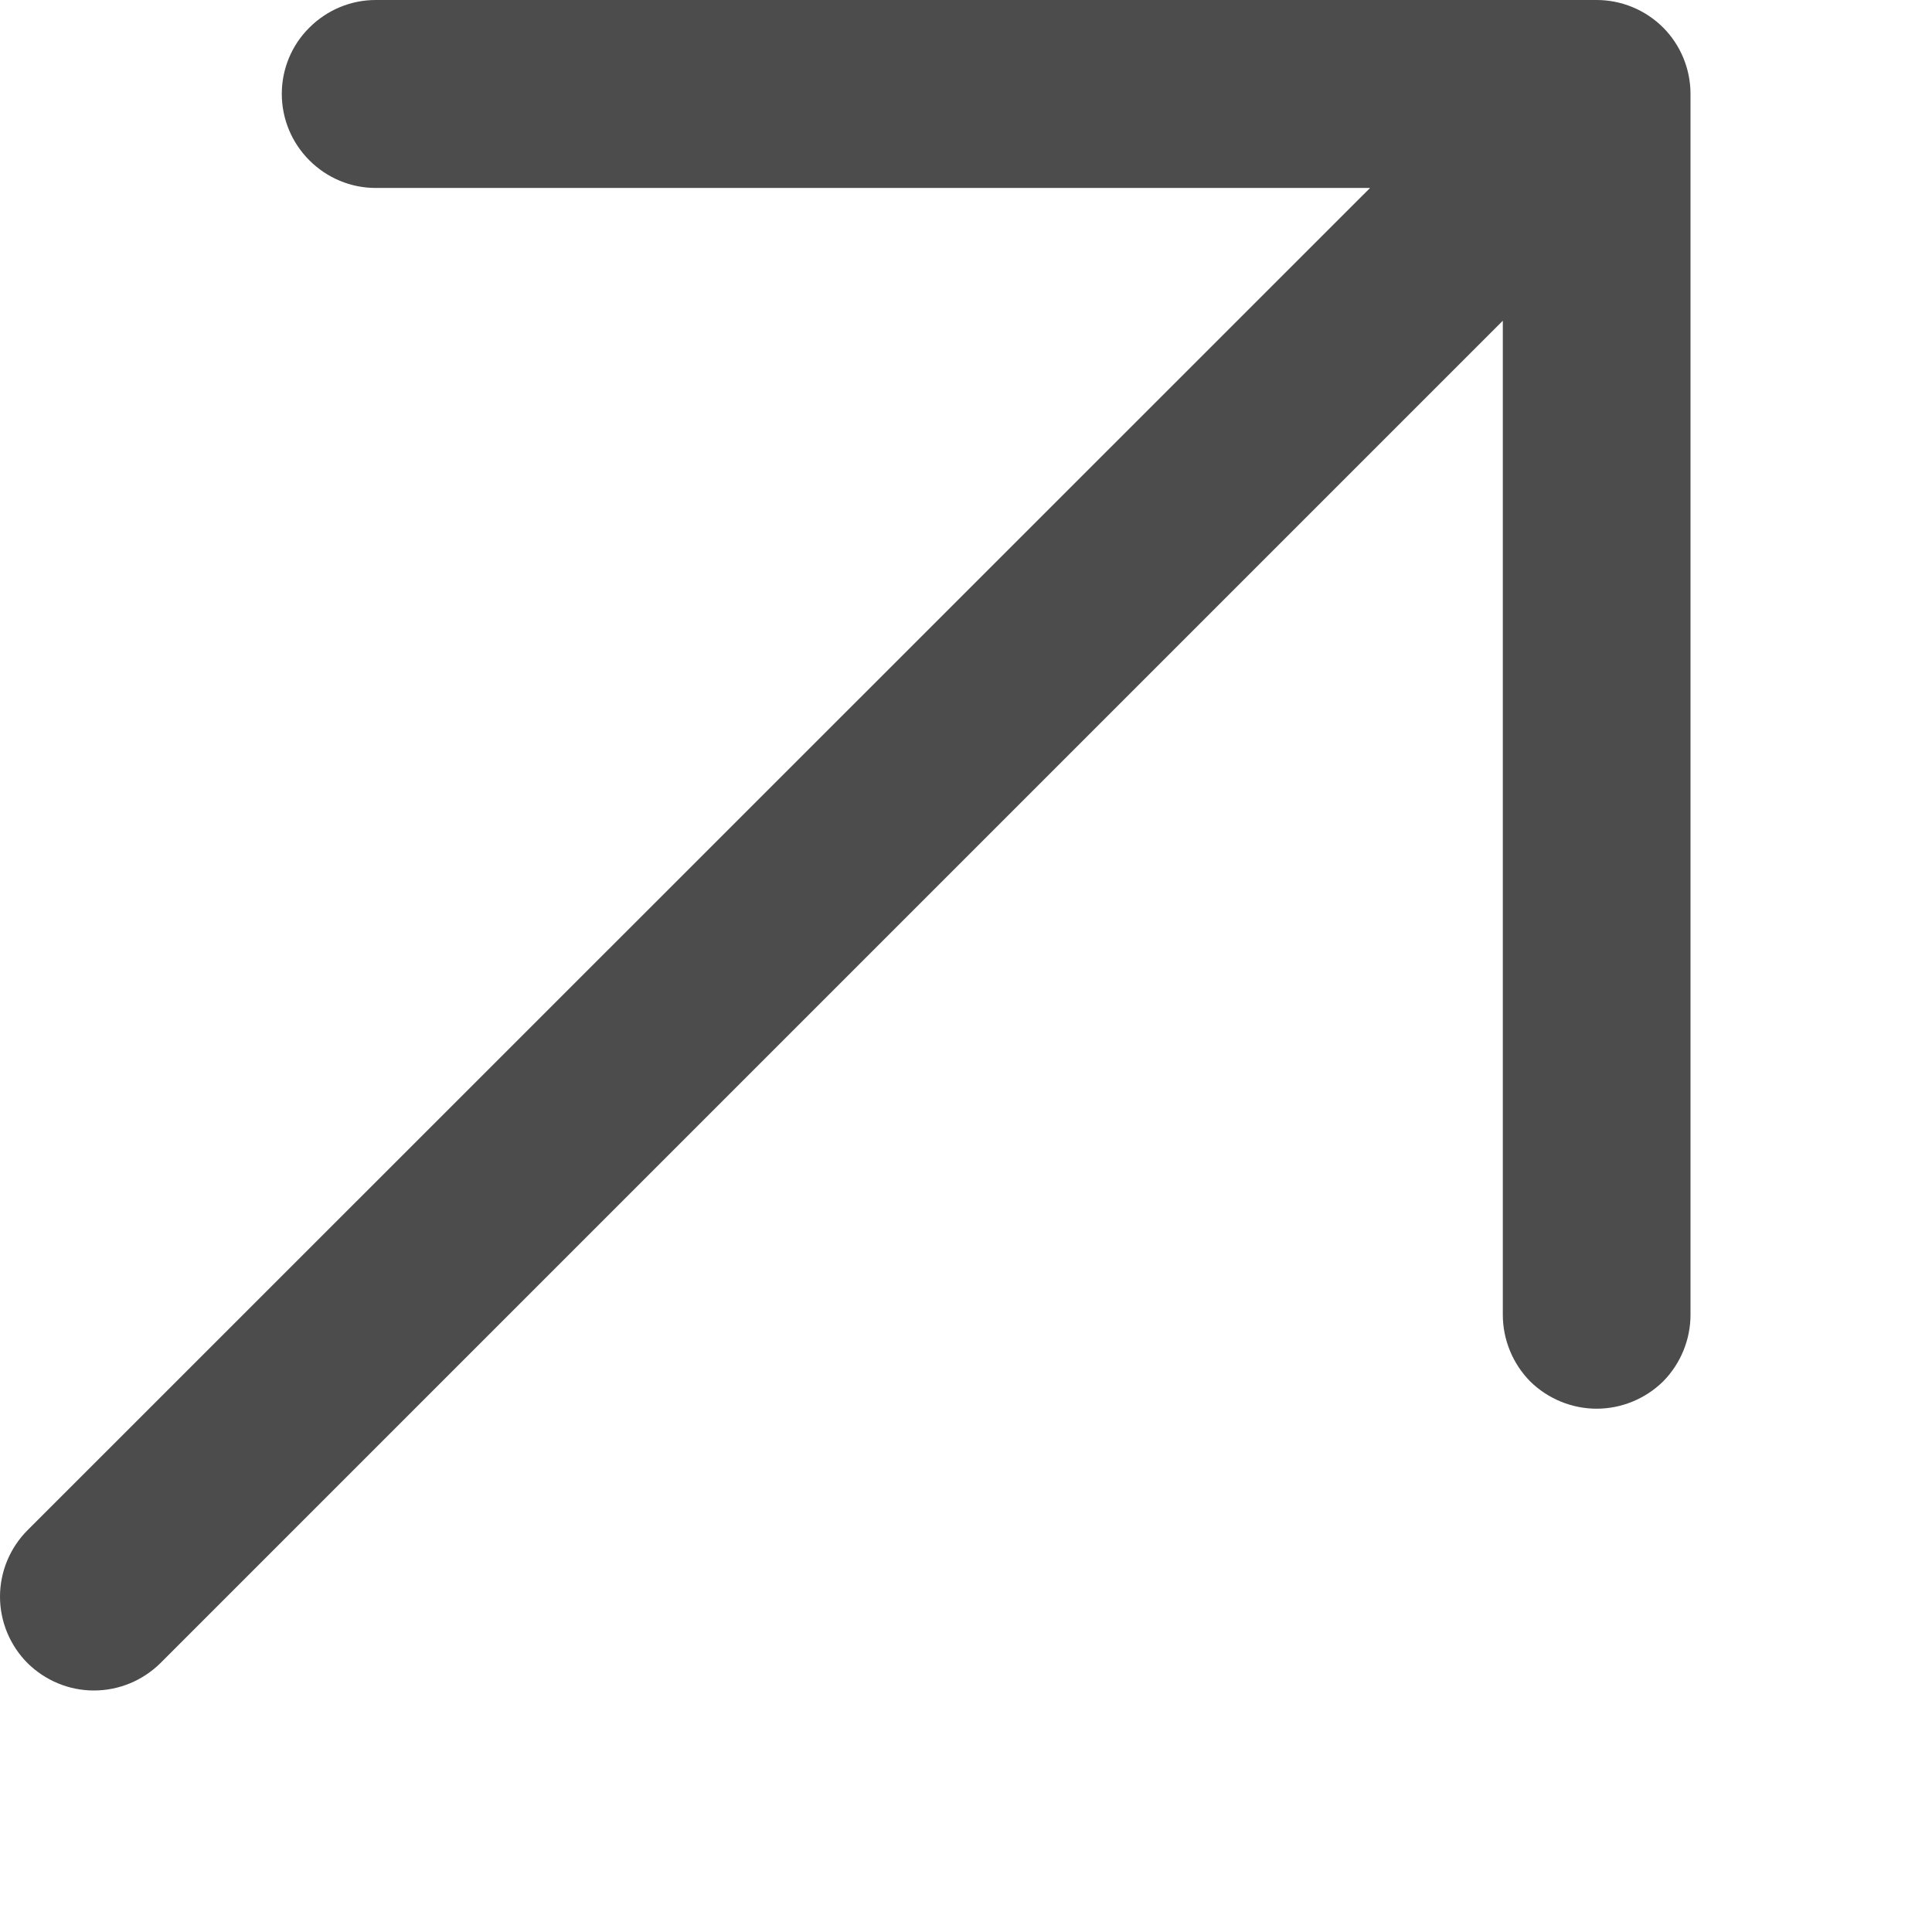
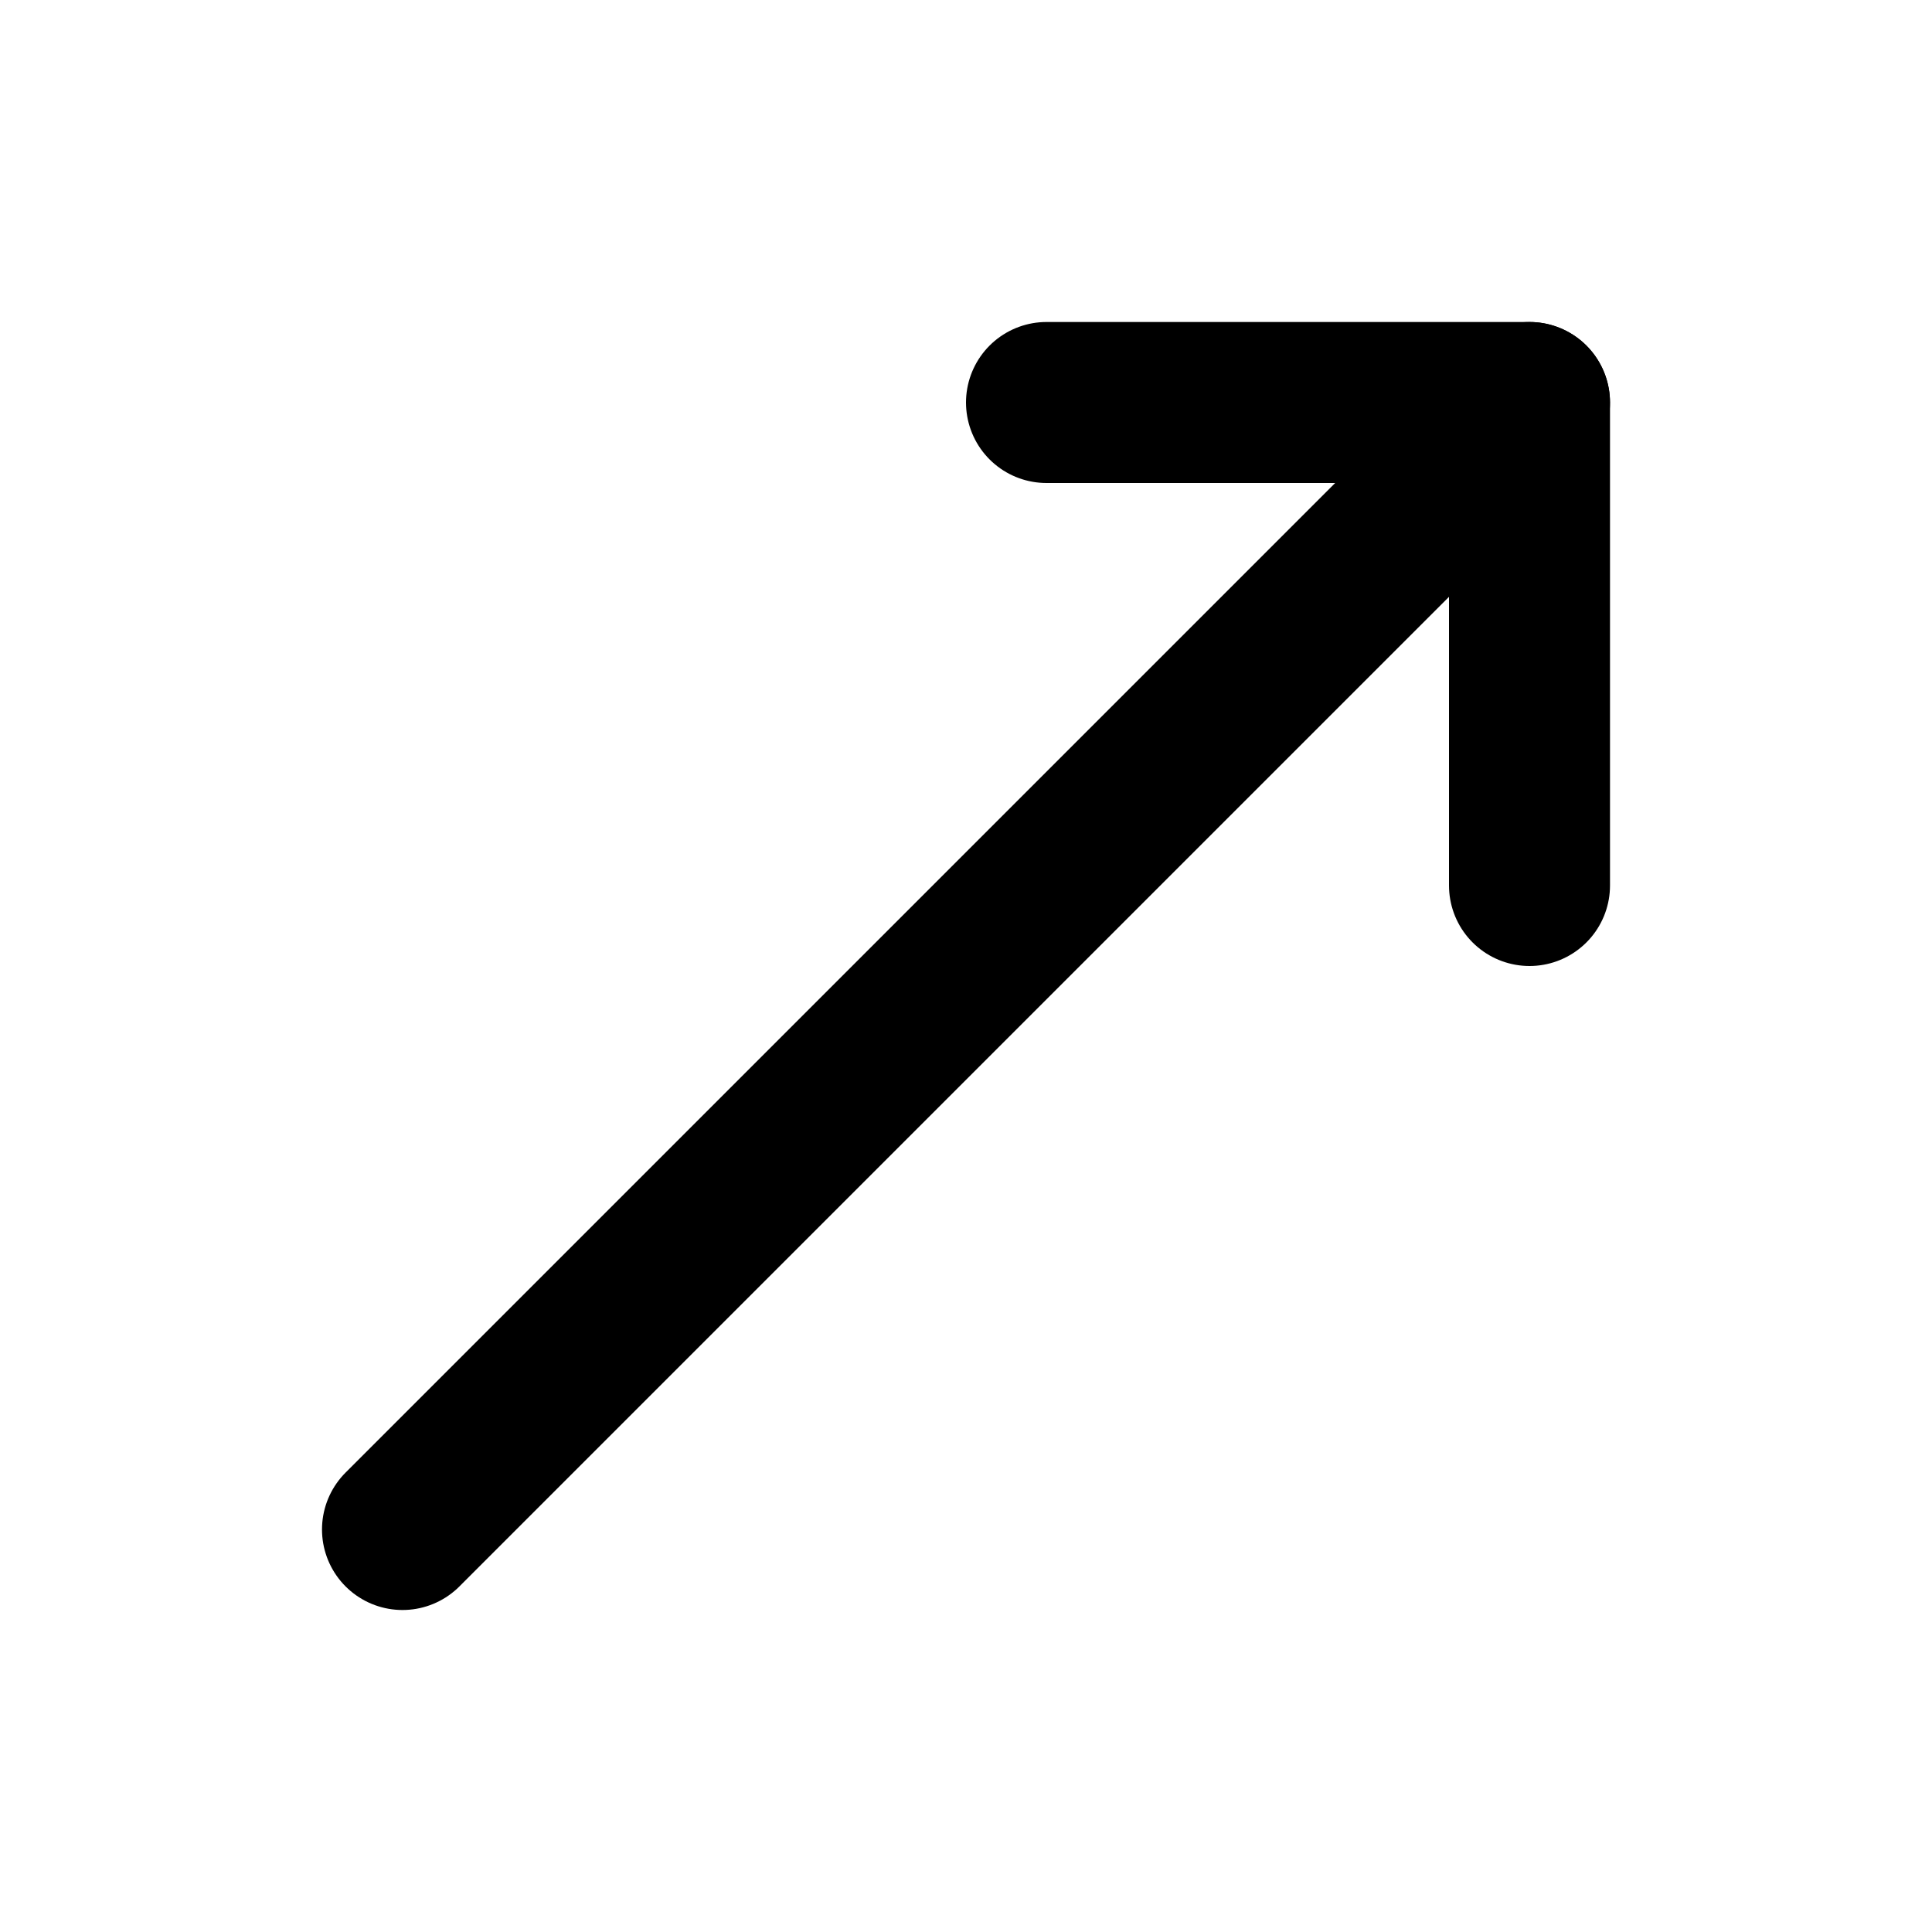
- <svg xmlns="http://www.w3.org/2000/svg" width="7" height="7" viewBox="0 0 7 7" fill="none">
-   <path d="M6.125 0.34V4.764C6.125 4.854 6.089 4.941 6.026 5.005C5.962 5.068 5.875 5.104 5.785 5.104C5.695 5.104 5.608 5.068 5.544 5.005C5.481 4.941 5.445 4.854 5.445 4.764V1.162L0.581 6.026C0.517 6.089 0.431 6.125 0.34 6.125C0.25 6.125 0.164 6.089 0.1 6.026C0.036 5.962 0 5.875 0 5.785C0 5.695 0.036 5.608 0.1 5.544L4.964 0.681H1.361C1.271 0.681 1.185 0.645 1.121 0.581C1.057 0.517 1.021 0.431 1.021 0.34C1.021 0.25 1.057 0.163 1.121 0.1C1.185 0.036 1.271 0 1.361 0H5.785C5.875 0 5.962 0.036 6.026 0.1C6.089 0.163 6.125 0.25 6.125 0.34Z" fill="#4C4C4C" />
+ <svg xmlns="http://www.w3.org/2000/svg" width="24" height="24" viewBox="0 0 24 24" fill="none" stroke="currentColor" stroke-width="2" stroke-linecap="round" stroke-linejoin="round" class="lucide lucide-move-up-right preview-icon">
+   <path d="M13 5H19V11" />
+   <path d="M19 5L5 19" />
</svg>
